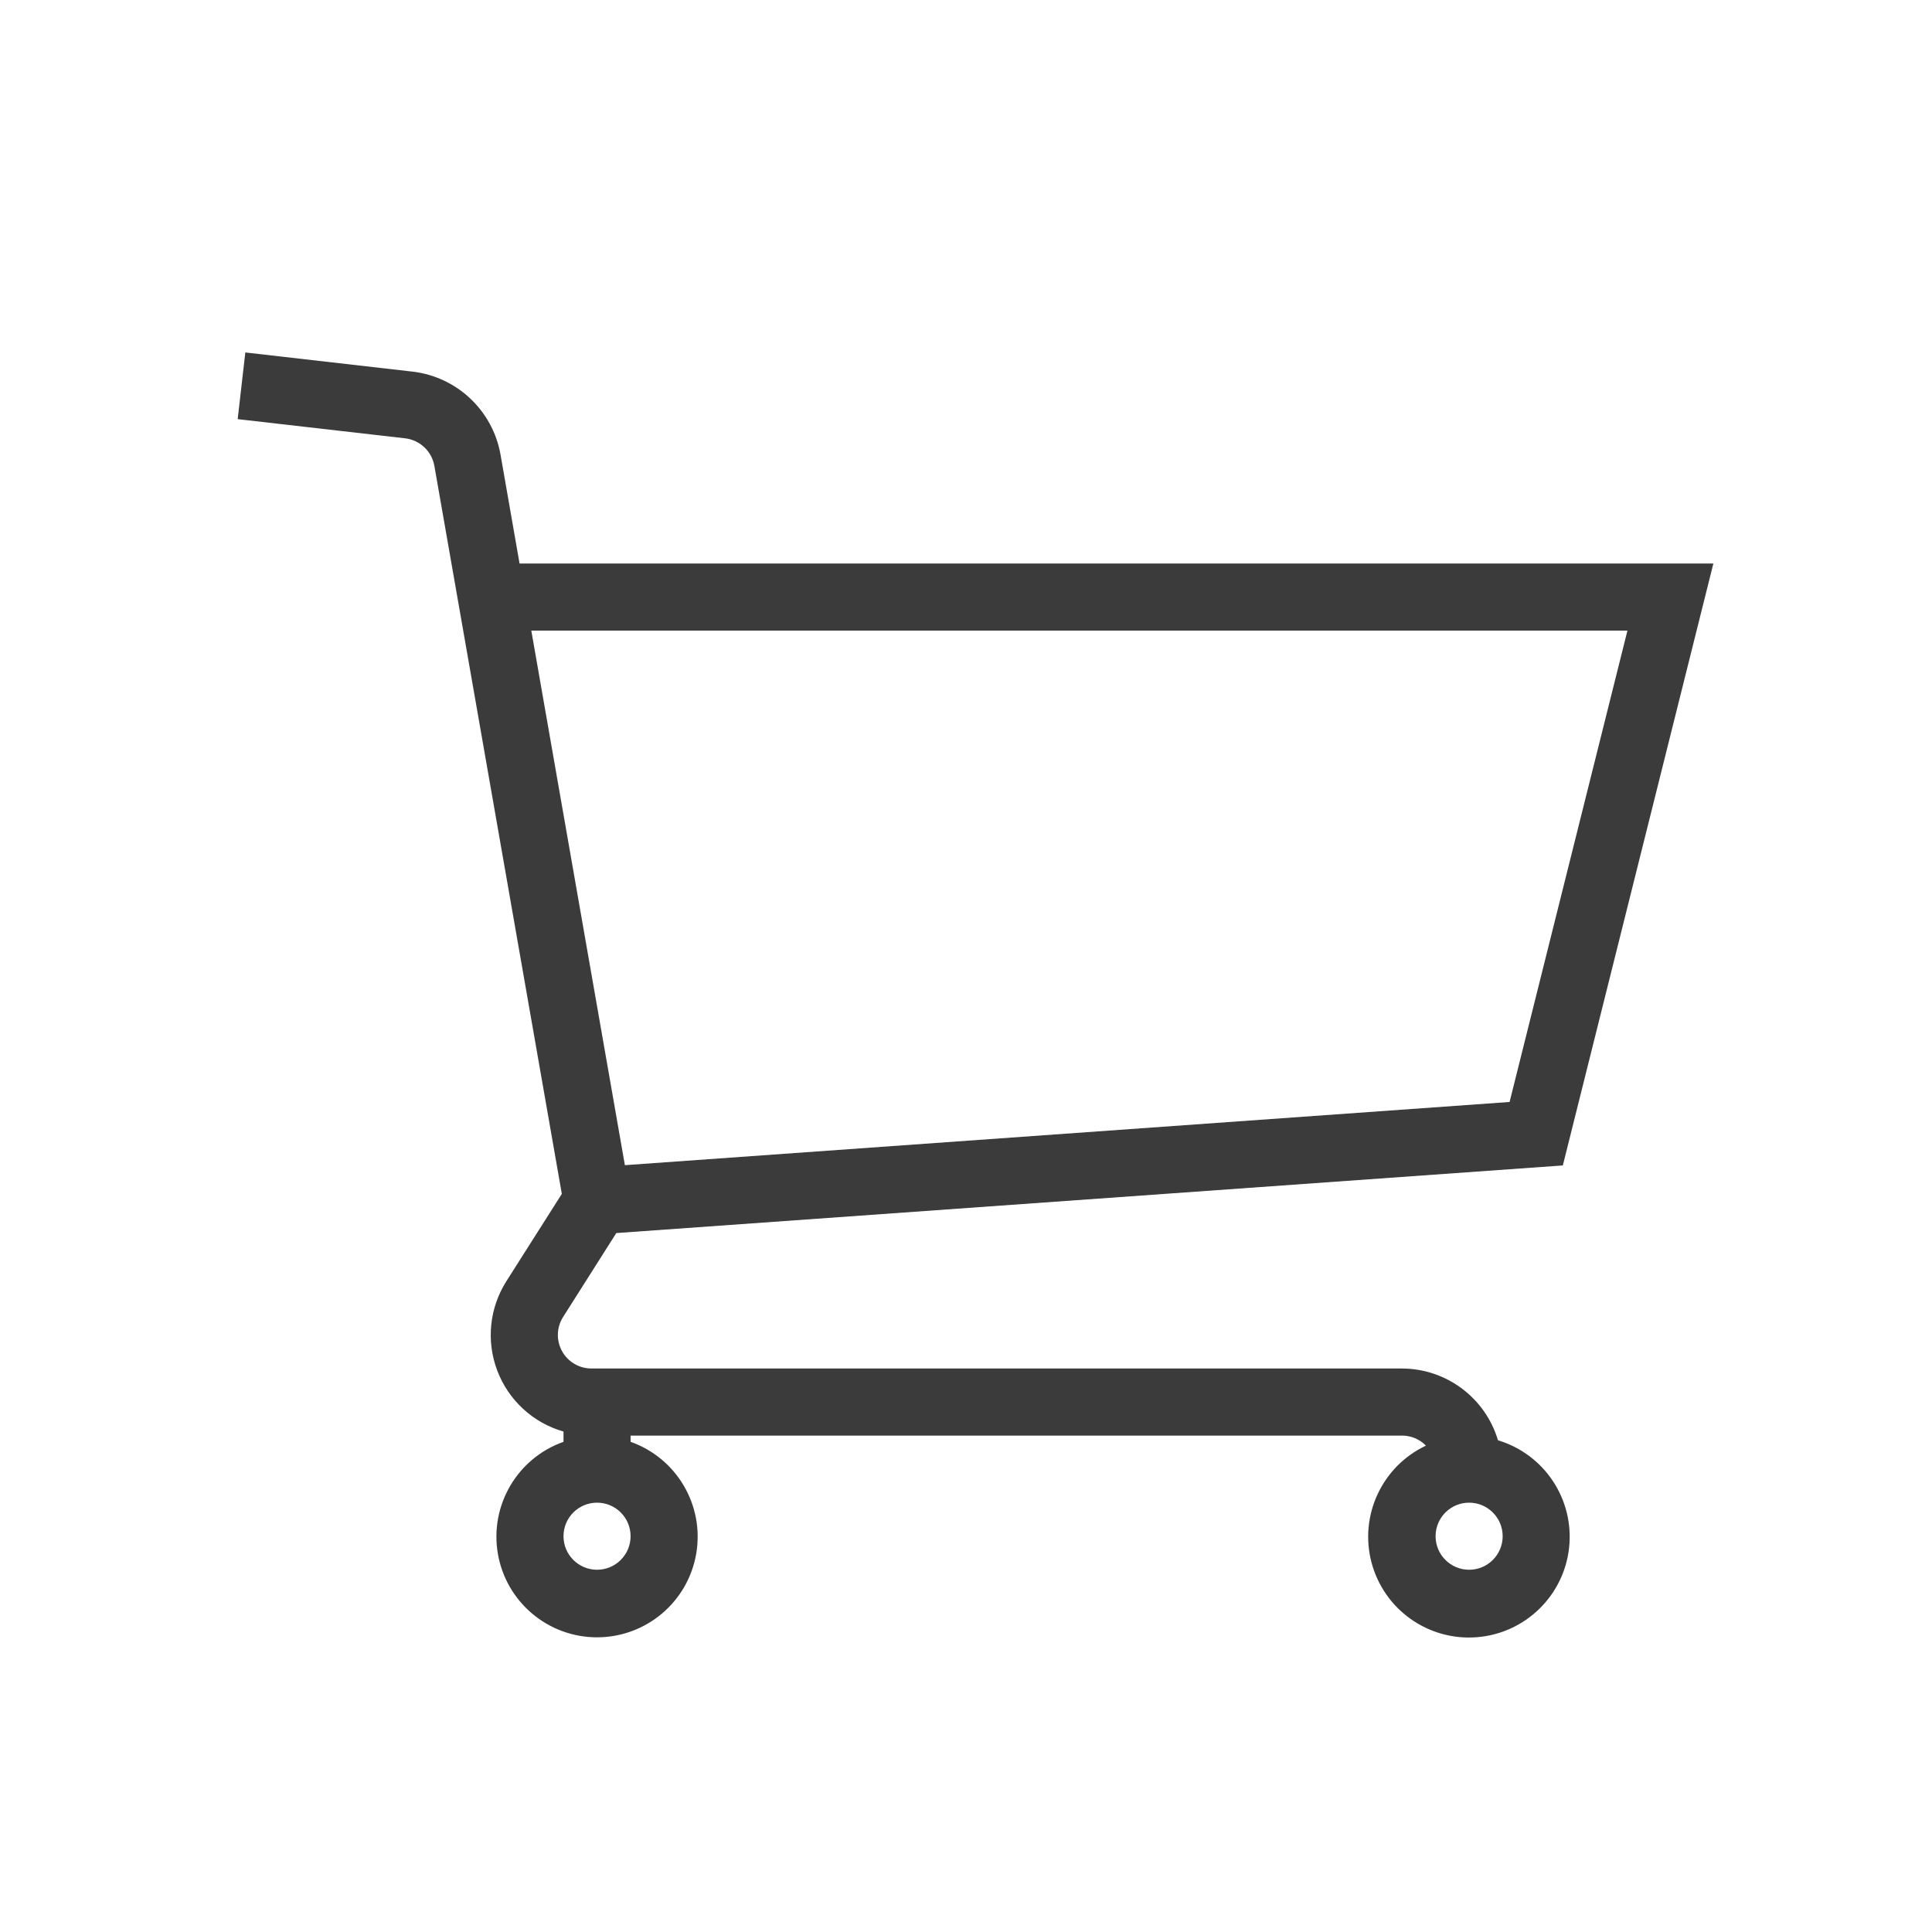
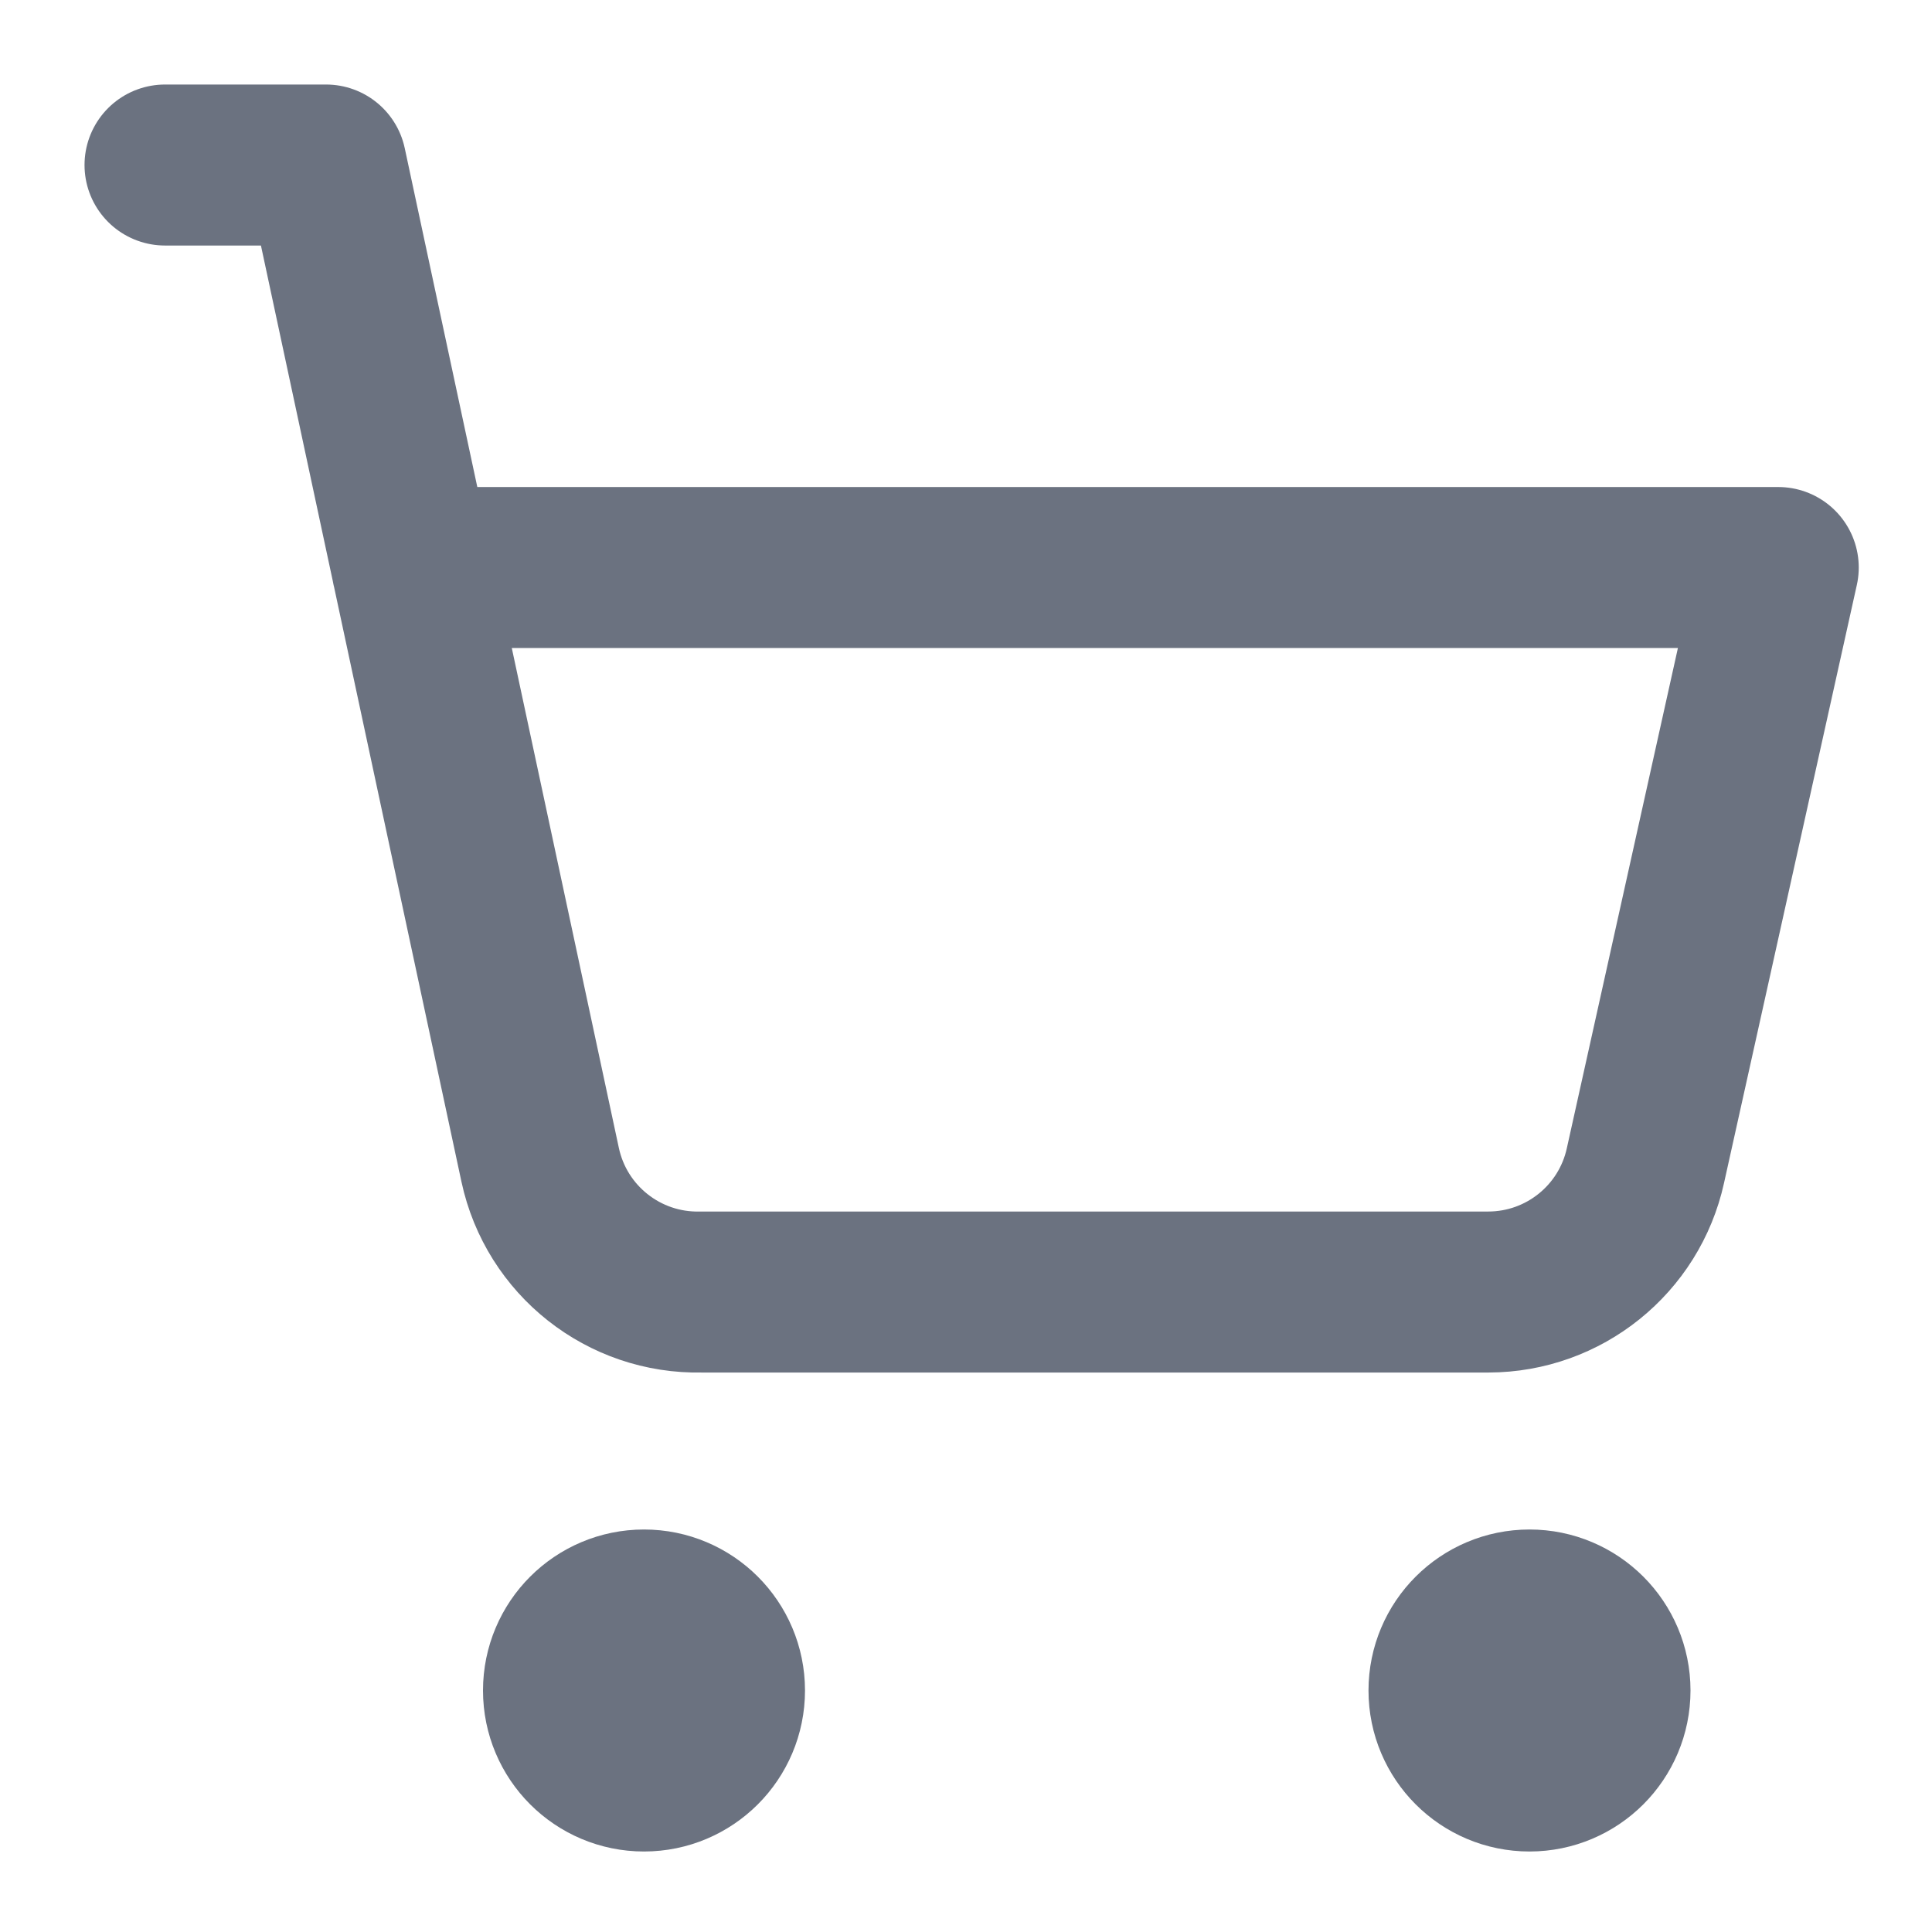
- <svg xmlns="http://www.w3.org/2000/svg" width="208px" height="208px" viewBox="-2.4 -2.4 28.80 28.80" fill="#3b3b3b" stroke="#3b3b3b" stroke-width="0">
-   <g id="SVGRepo_bgCarrier" stroke-width="0" />
-   <g id="SVGRepo_tracerCarrier" stroke-linecap="round" stroke-linejoin="round" stroke="#CCCCCC" stroke-width="0.288" />
-   <g id="SVGRepo_iconCarrier">
-     <path d="M6.787 15.981l14.11-1.008L23.141 6H5.345L5.06 4.37a1.51 1.51 0 0 0-1.307-1.23l-2.496-.286-.114.994 2.497.286a.502.502 0 0 1 .435.41l1.9 10.853-.826 1.301A1.497 1.497 0 0 0 6 18.94v.153a1.5 1.5 0 1 0 1 0V19h11.5a.497.497 0 0 1 .356.15 1.502 1.502 0 1 0 1.074-.08A1.497 1.497 0 0 0 18.5 18H6.416a.5.5 0 0 1-.422-.768zM19.5 21a.5.5 0 1 1 .5-.5.5.5 0 0 1-.5.5zm-13 0a.5.5 0 1 1 .5-.5.5.5 0 0 1-.5.5zM21.86 7l-1.757 7.027-13.188.942L5.52 7z" />
-     <path fill="none" d="M0 0h24v24H0z" />
-   </g>
+ <svg xmlns="http://www.w3.org/2000/svg" width="24" height="24" viewBox="0 0 24 24" fill="none" stroke="#6b7280" stroke-width="2" stroke-linecap="round" stroke-linejoin="round" class="lucide lucide-shopping-cart-icon lucide-shopping-cart">
+   <circle cx="8" cy="21" r="1" />
+   <circle cx="19" cy="21" r="1" />
+   <path d="M2.05 2.05h2l2.66 12.42a2 2 0 0 0 2 1.58h9.78a2 2 0 0 0 1.95-1.57l1.65-7.43H5.12" />
</svg>
